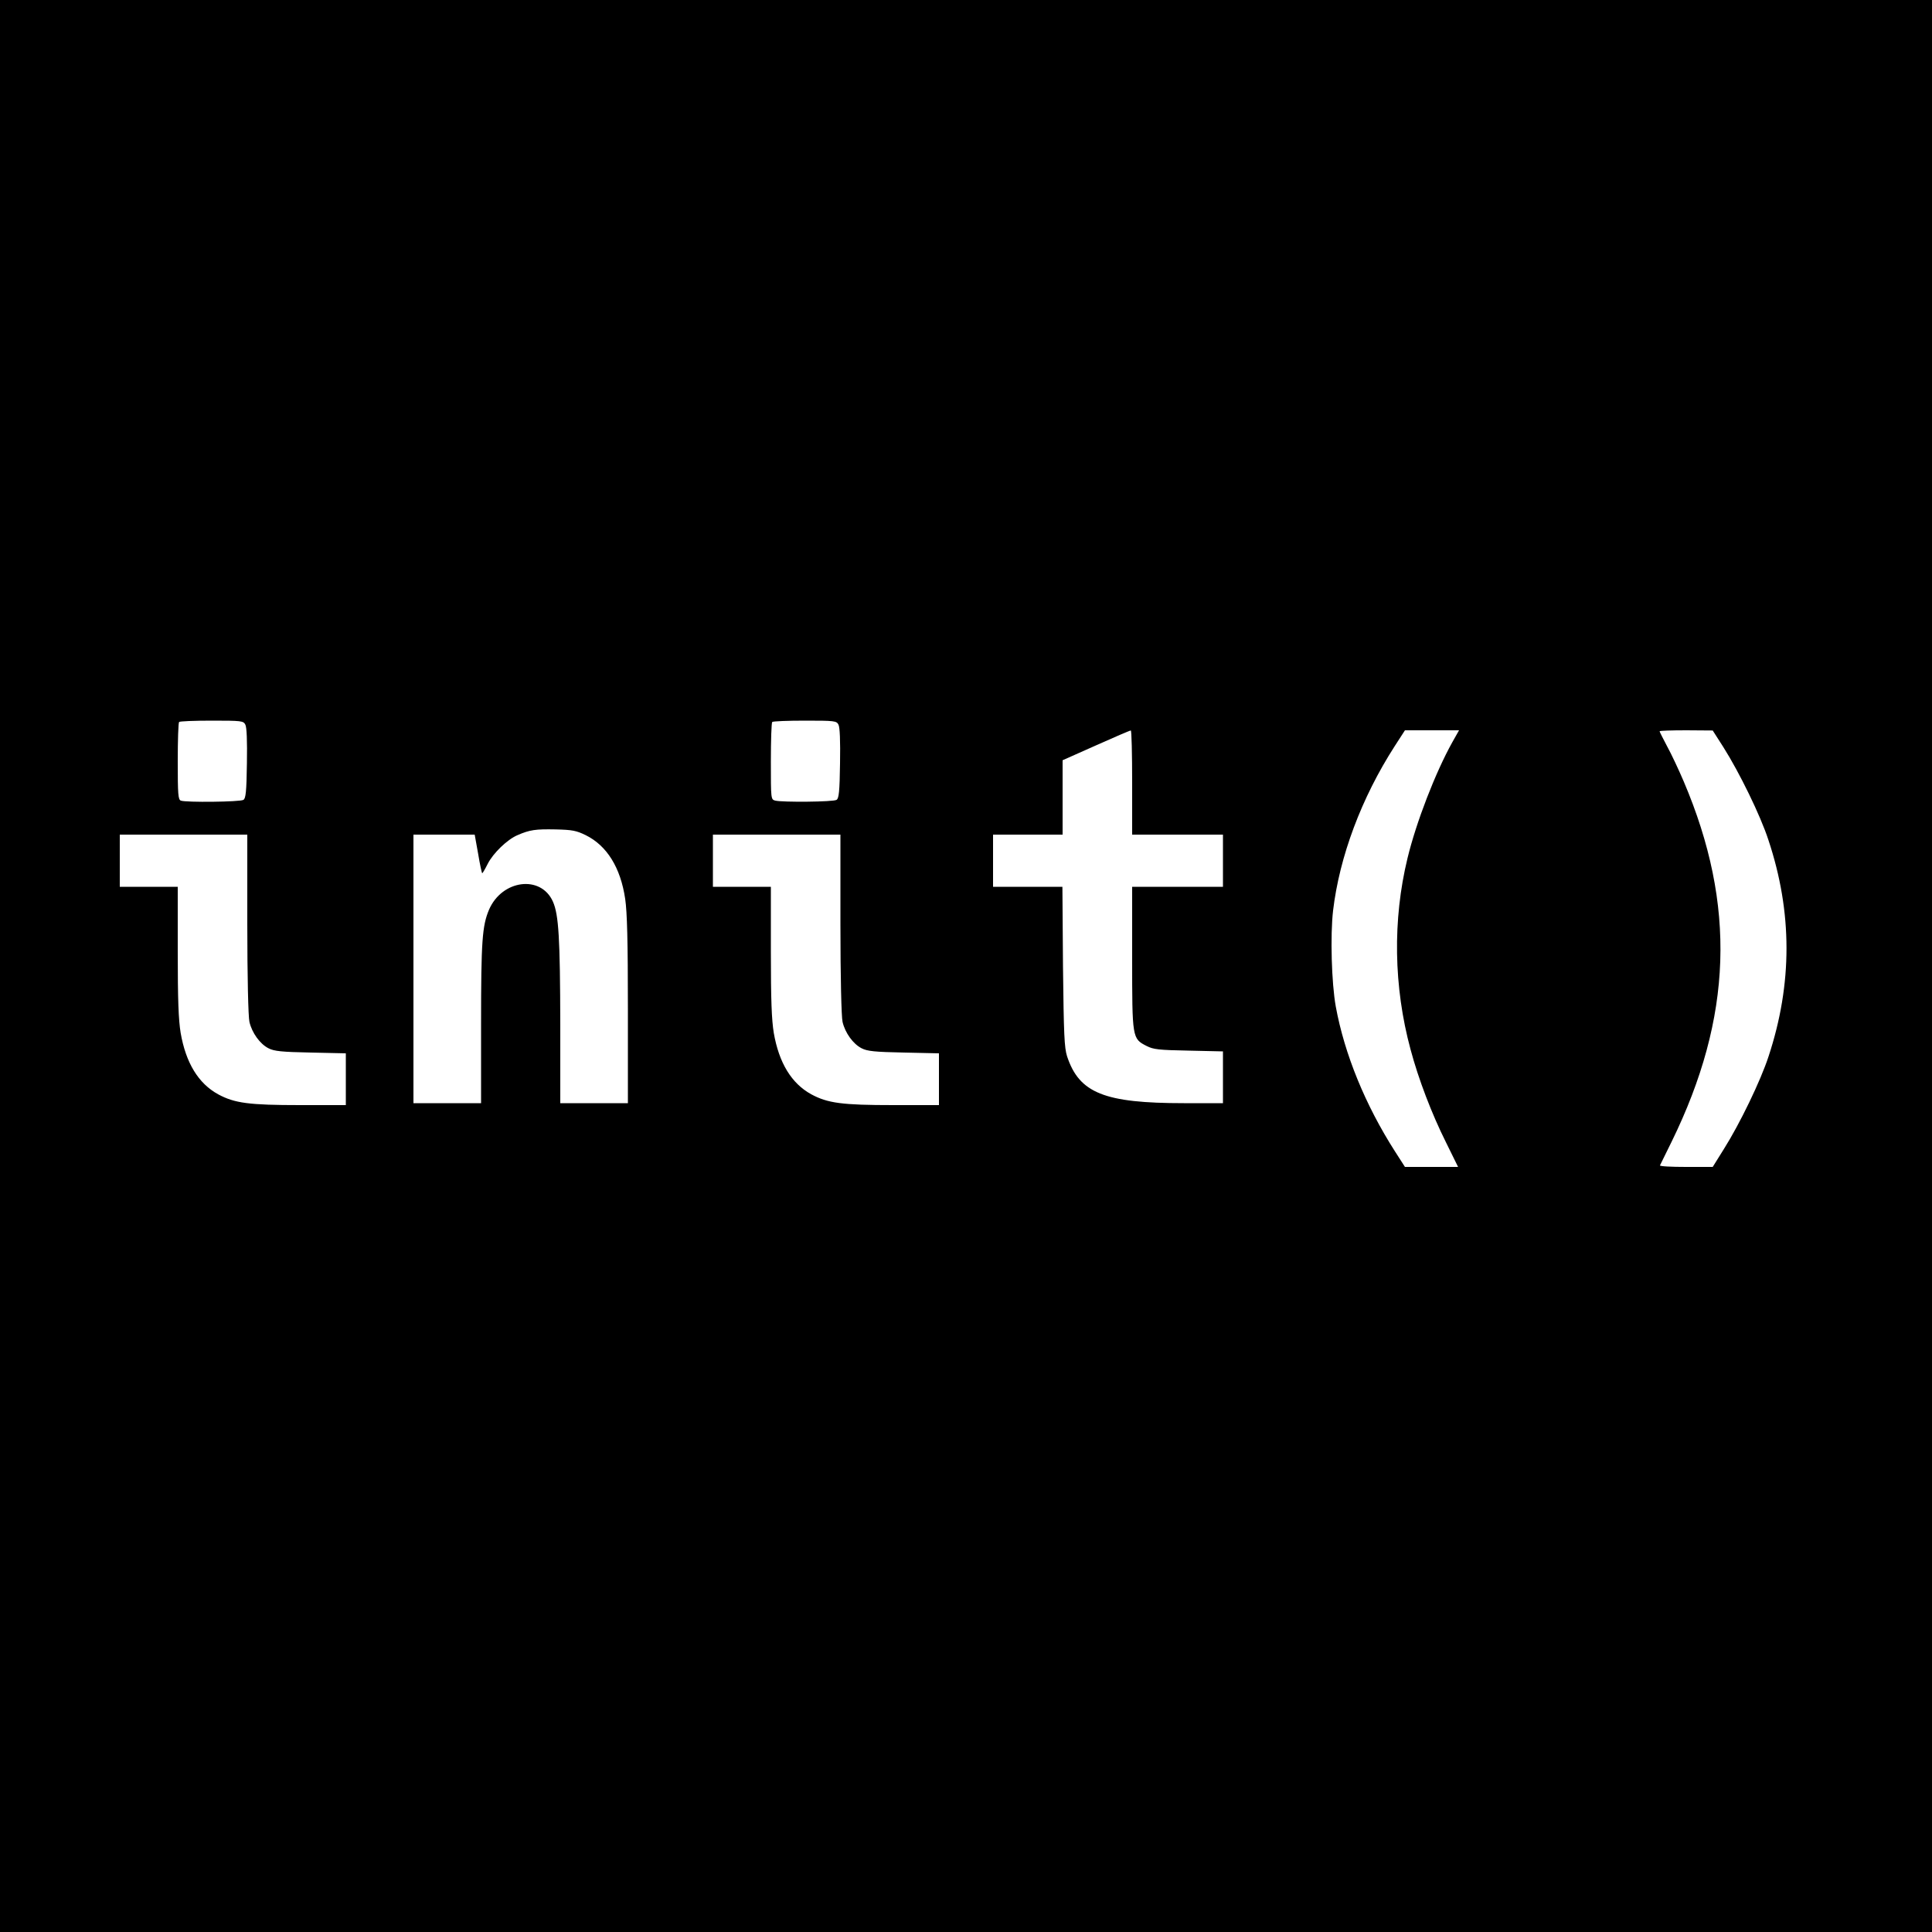
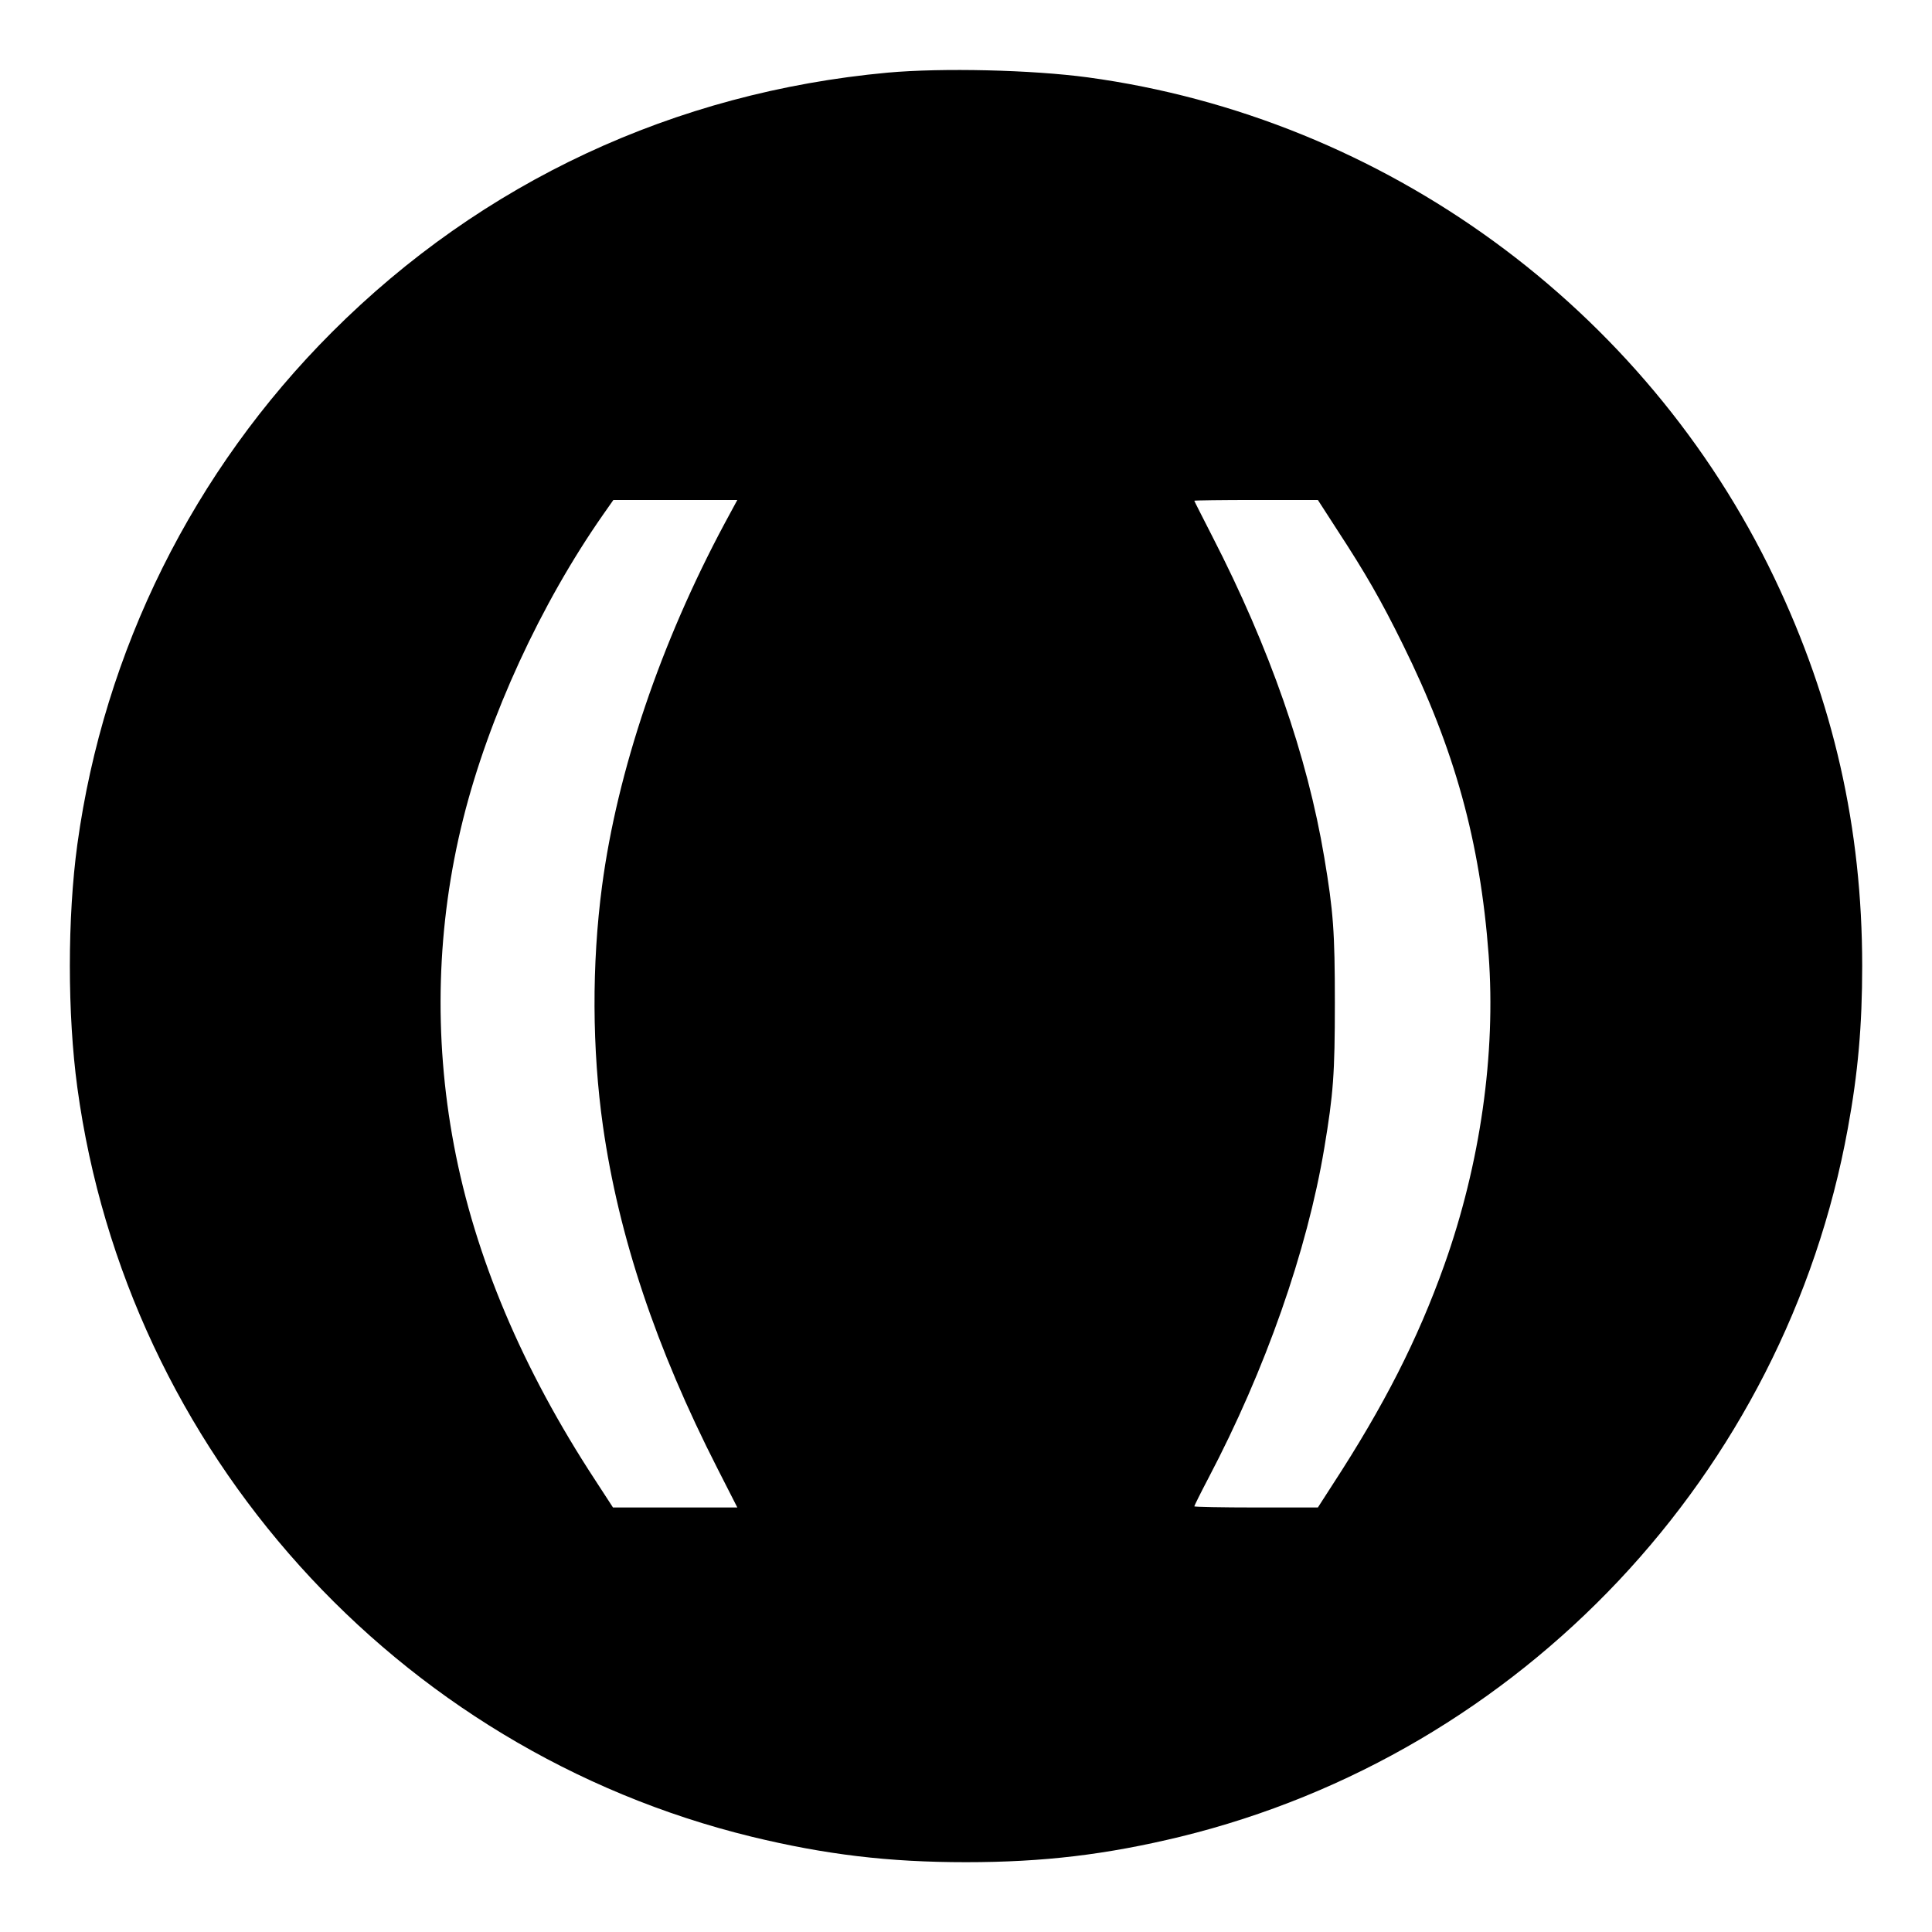
- <svg xmlns="http://www.w3.org/2000/svg" version="1" width="1333.333" height="1333.333" viewBox="0 0 1000 1000">
-   <path d="M0 500v500h1000V0H0v500zm127-124.9c.7 1.3 1 8.3.8 20-.2 14.6-.6 18.2-1.8 18.9-1.6 1.1-29.9 1.4-32.4.4-1.4-.5-1.6-3.3-1.6-20.3 0-10.9.3-20.1.7-20.4.3-.4 8-.7 16.9-.7 15.4 0 16.4.1 17.4 2.1zm307 0c.7 1.3 1 8.3.8 20-.2 14.6-.6 18.2-1.8 18.9-1.6 1.1-28.1 1.3-31.7.4-2.3-.6-2.3-.7-2.3-20.3 0-10.9.3-20.1.7-20.4.3-.4 8-.7 16.9-.7 15.4 0 16.4.1 17.4 2.1zM586 405v27h47v27h-47v36.7c0 41.7 0 41.9 7.5 45.7 3.5 1.8 6.2 2.1 21.8 2.4l17.7.4V571h-20.2c-41.2 0-54.2-5.2-60.5-24.3-1.4-4.5-1.7-11-2.1-46.5l-.3-41.2H514v-27h36v-38.5l17.3-7.7c9.4-4.2 17.5-7.7 18-7.7.4-.1.7 12 .7 26.9zm165.7-20.8c-8.7 15.6-18.7 41.4-23.2 60.1-7.7 31.7-7.2 66.4 1.6 98.9 4.1 15.4 11 33.4 18.3 48l6.3 12.8h-27.5l-5.2-8.1c-15.3-23.9-26.1-50.3-30.6-74.9-2.2-12.1-2.9-36.9-1.4-49.7 3.3-27.9 14.7-58.4 31.9-85.1l5.3-8.2h28l-3.5 6.2zm140.3 2.5c8.3 13.1 19.2 35.4 23.3 48 12.5 37.5 12.5 74.5.1 112.1-4.1 12.6-14.9 34.9-23.1 47.9l-5.8 9.3h-13.8c-7.6 0-13.7-.3-13.5-.8.2-.4 2.9-5.9 6-12.2 31.6-64.5 33.5-122.6 6.3-186.5-2.6-6.1-6.4-14.2-8.6-18.2-2.1-4-3.9-7.5-3.9-7.8 0-.3 6.2-.5 13.8-.5l13.7.1 5.5 8.6zm-588.8 45.6c10.9 5.4 18 16.7 20.4 33 1 6.9 1.4 21.5 1.4 57.4V571h-35v-40.8c-.1-44.5-.8-56.7-3.8-63.5-6.2-14-26.4-11.4-33.1 4.2-3.5 8.3-4.1 16.2-4.1 58.8V571h-35V432H245.7l1.8 10c.9 5.5 1.9 10 2.1 10 .2 0 1.5-2.2 2.8-4.8 2.8-5.6 10.2-12.7 15.4-14.9 6.4-2.8 9.4-3.2 19.7-3 8.7.2 10.8.6 15.7 3zM128 478.2c0 27.6.5 48.1 1.1 50.7 1.3 5.7 5.5 11.5 9.9 13.7 2.9 1.5 6.8 1.9 21.8 2.2l18.2.4V572h-23.7c-26.4 0-33.9-1-42.4-5.6-10.2-5.6-16.7-16.2-19.4-31.8-1.1-6.8-1.5-16.7-1.5-42.2V459H62v-27h66v46.2zm307 0c0 27.6.5 48.1 1.1 50.7 1.3 5.7 5.5 11.5 9.9 13.7 2.9 1.5 6.8 1.9 21.8 2.2l18.2.4V572h-23.7c-26.4 0-33.9-1-42.4-5.6-10.2-5.6-16.7-16.2-19.4-31.8-1.1-6.8-1.5-16.7-1.5-42.2V459h-30v-27h66v46.2z" />
+ <svg xmlns="http://www.w3.org/2000/svg" version="1" width="1365.333" height="1365.333" viewBox="0 0 1024 1024">
+   <path d="M470.5 38.5c-113 10.4-215 58-294.5 137.5-73.6 73.6-120.9 168.8-135 271.5-5.3 38.8-5.3 90 0 129 26.2 192.5 168.9 351 357.4 397C437.6 983 470.9 987 512 987c41.1 0 74.4-4 113.6-13.5C806.5 929.3 946.1 781.2 979.4 598c5.4-29.3 7.6-54.6 7.6-86 0-73.1-15.2-140.1-46.6-205.8C872 163.1 733.9 62.4 576.5 41c-29.8-4-77-5.1-106-2.5zm-86.3 238.7c-34 63.4-57 131.4-65.1 192.4-5.5 41.5-5.3 86.6.5 127.4 8.3 58.2 28 117.3 60.7 181.4l10.5 20.6h-65.9l-9.3-14.3c-38.8-59.2-63.9-118.7-75-177.7-10.9-57.8-9.2-116.7 4.9-173 13.6-54.3 41.2-114.1 74.2-161.3l5.4-7.7H390.8l-6.6 12.2zm324.5 3.6c15.1 23.1 23.2 37.2 34.8 60.7C771 397.1 784.5 446 789 506c3.9 52.5-4.4 110.9-23.5 164.5-14.1 39.5-31.9 74.5-59.4 116.7l-7.6 11.8h-32.7c-18.1 0-32.8-.3-32.8-.6s3.3-7 7.4-14.8c30.3-57.6 52.4-120.6 61.5-175.1 4.8-28.7 5.6-39.4 5.6-77s-.8-48.4-5.6-77c-9-53.8-28.9-111-59.4-170.3-5.2-10.2-9.5-18.6-9.5-18.8 0-.2 14.7-.4 32.8-.4h32.7l10.2 15.8z" />
</svg>
